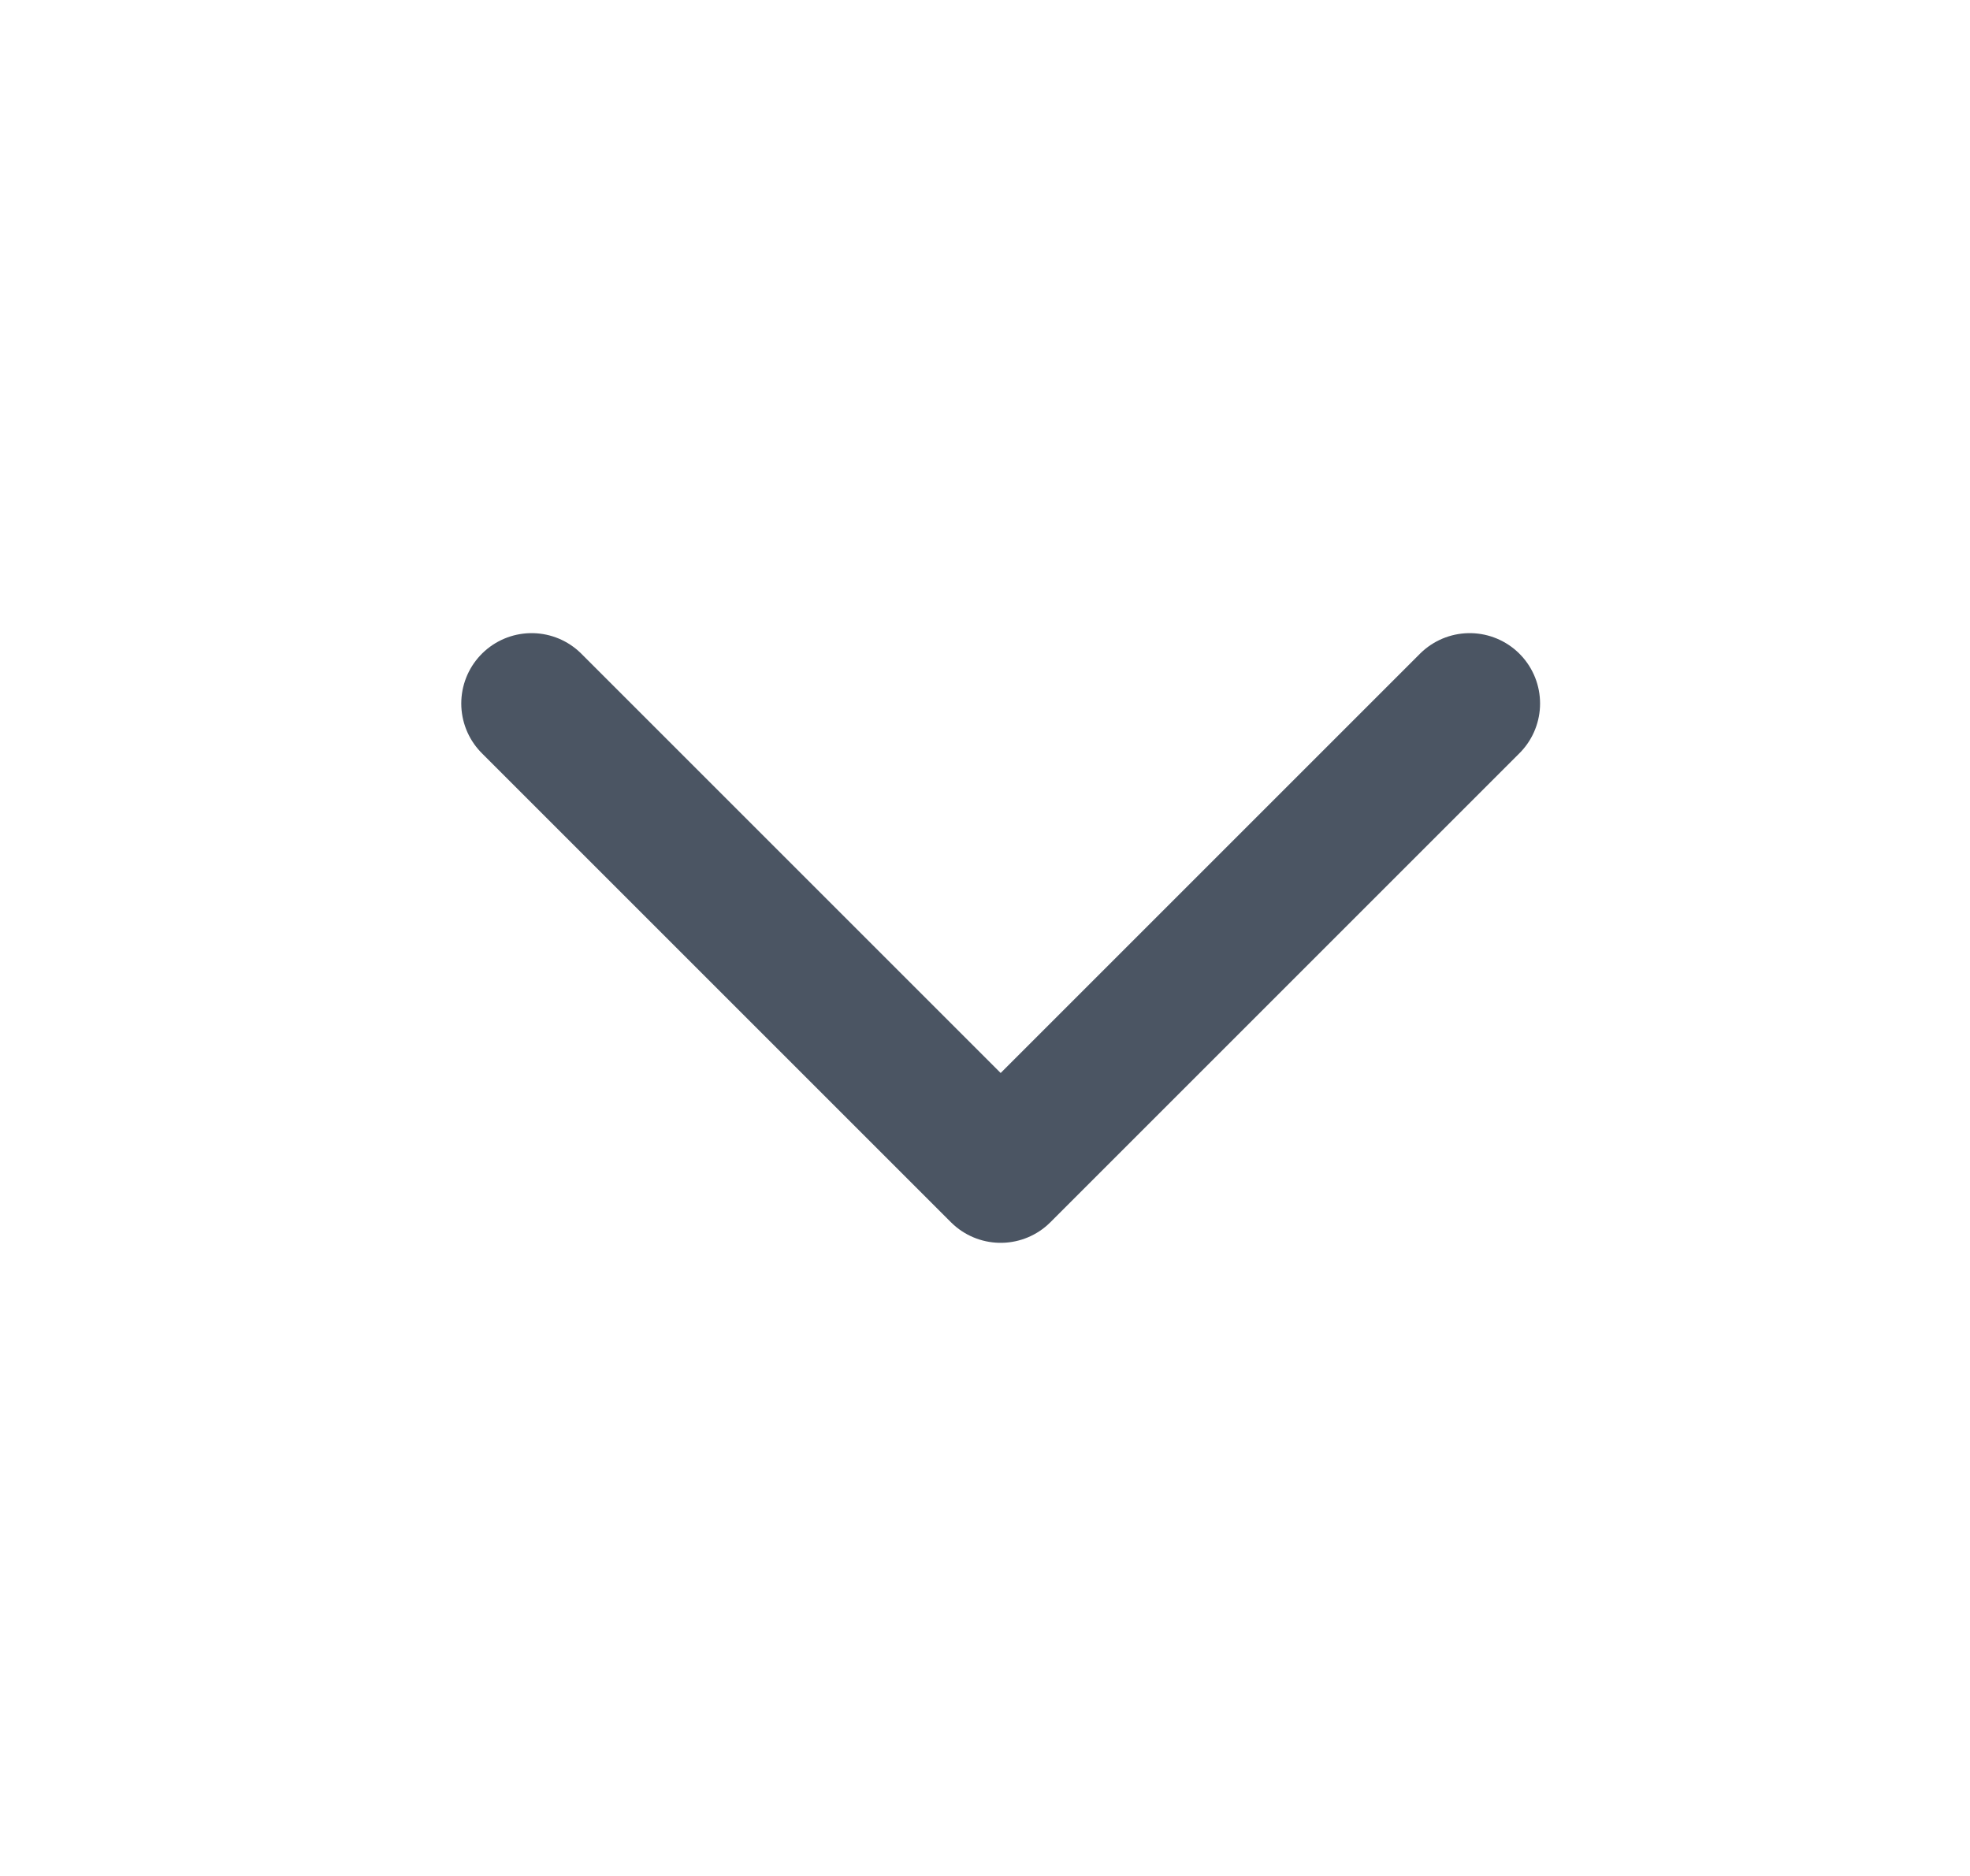
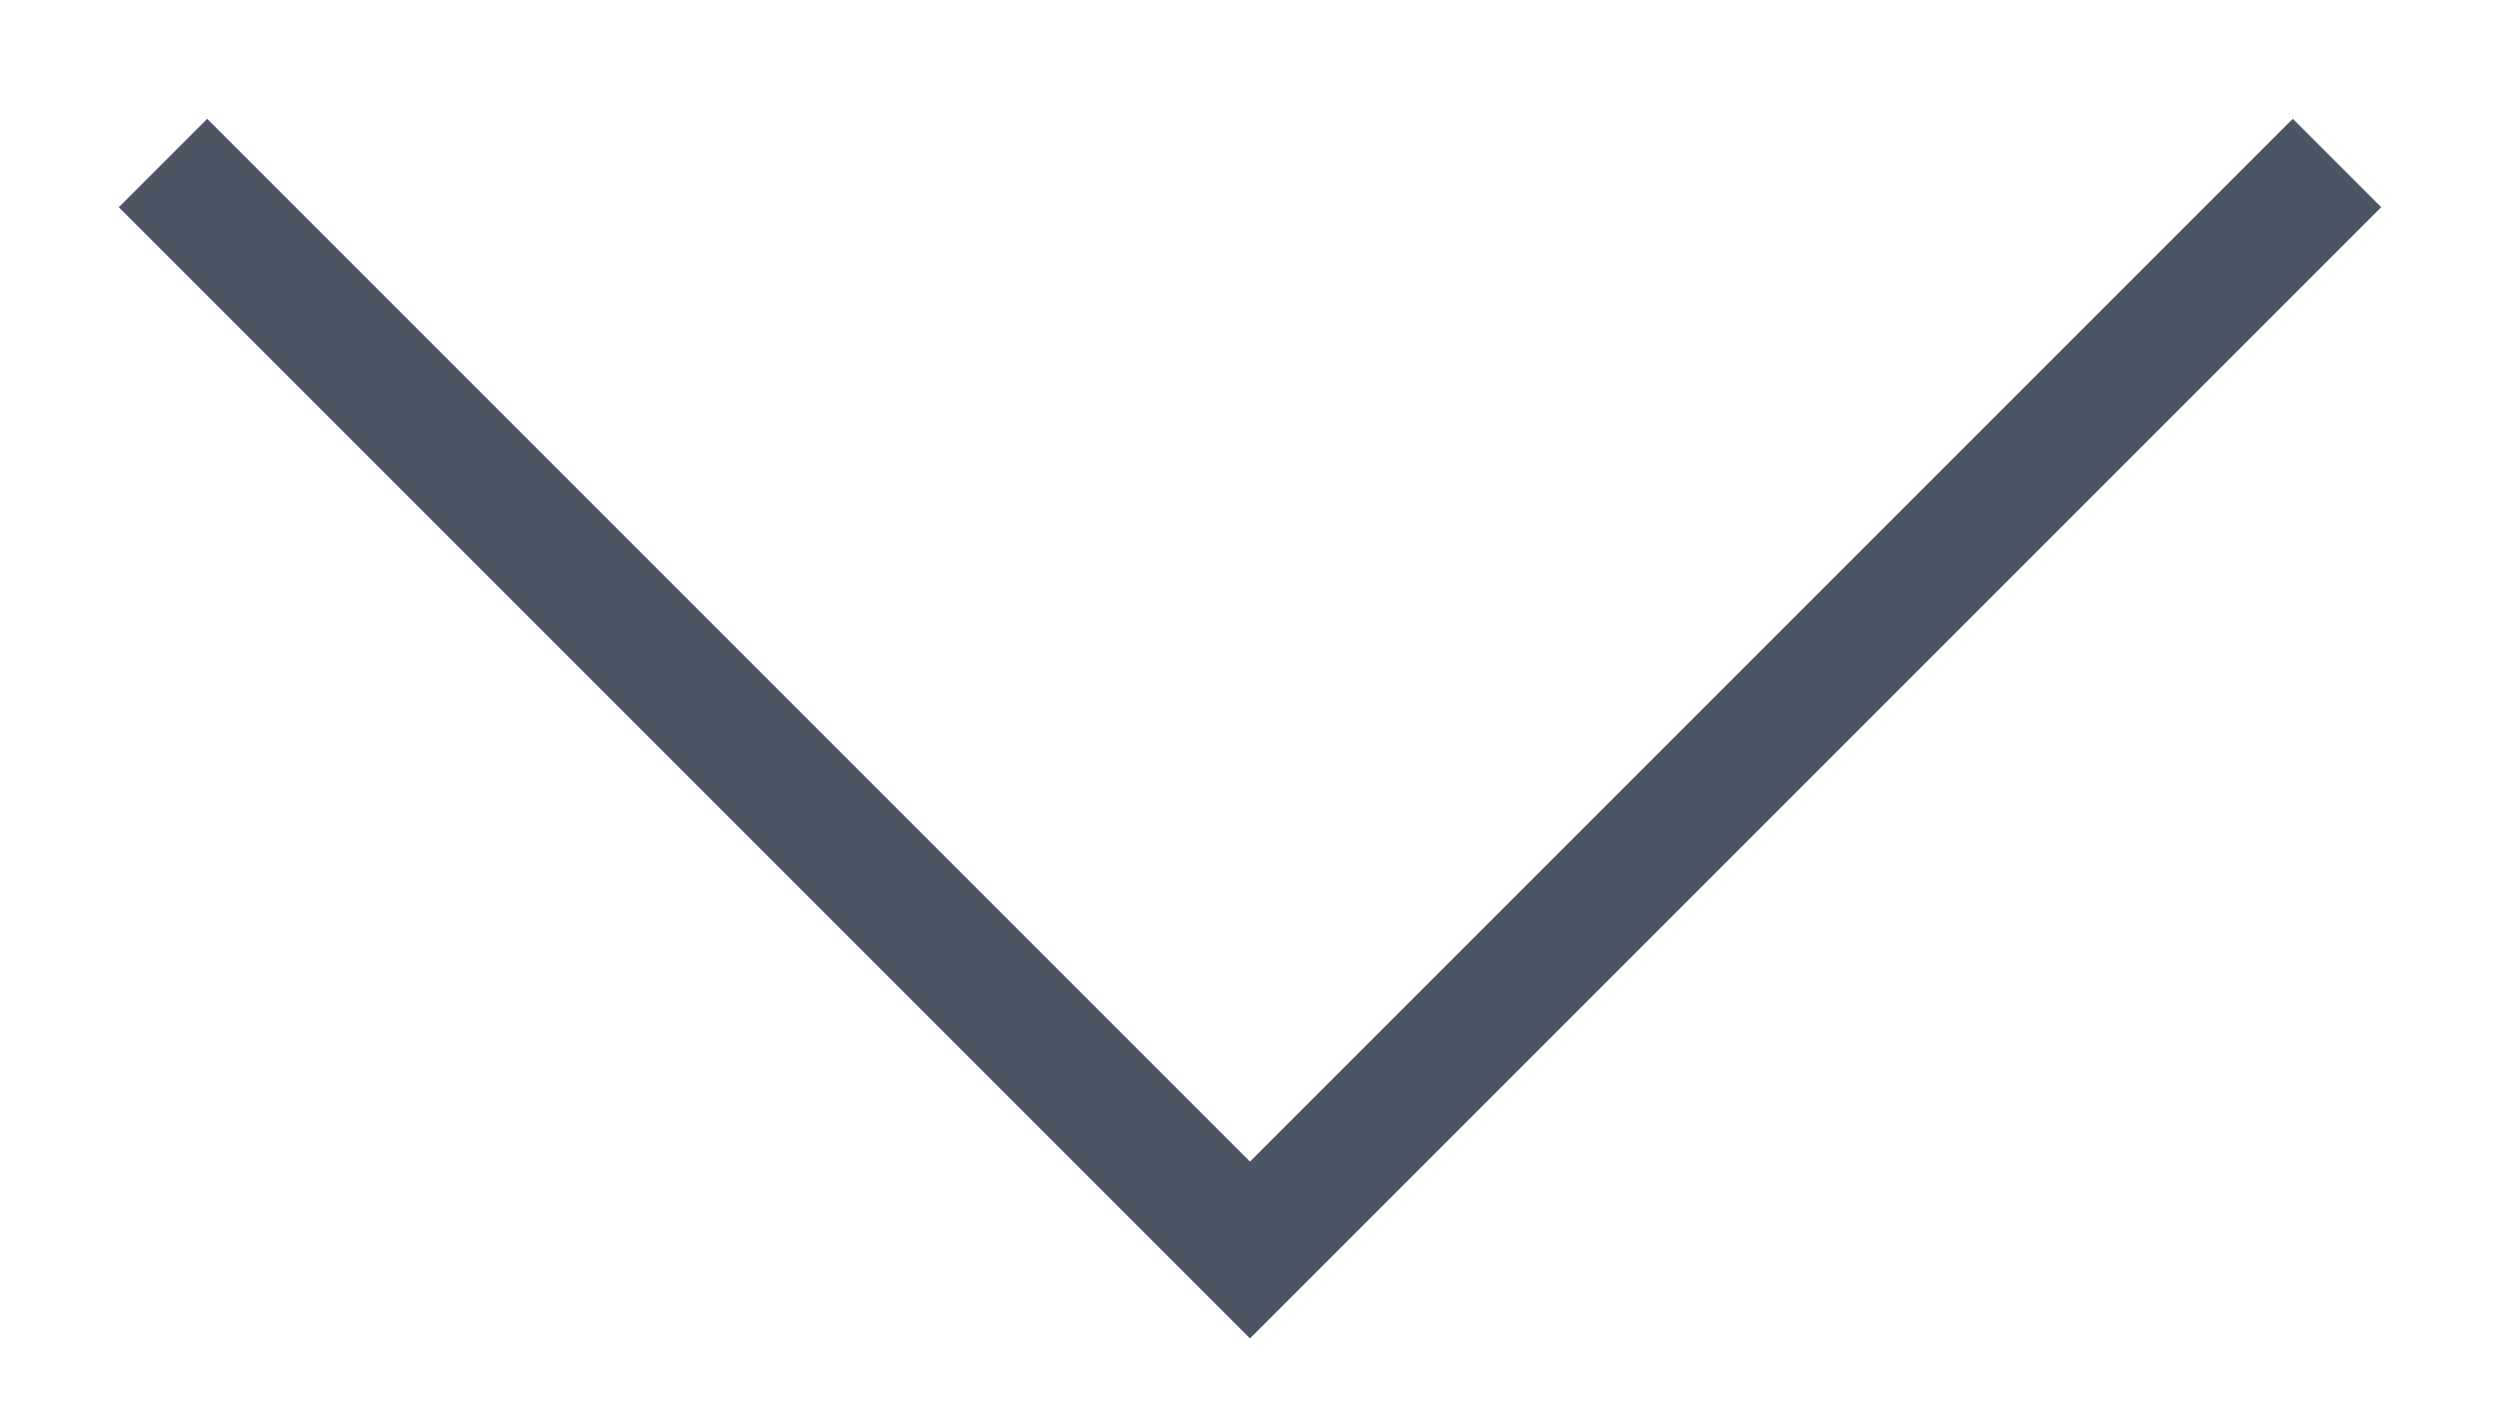
- <svg xmlns="http://www.w3.org/2000/svg" width="21" height="20" viewBox="0 0 21 20" fill="none">
-   <path d="M15.667 7.5L10.667 12.5L5.667 7.5" stroke="#4B5563" stroke-width="1.5" stroke-linecap="round" stroke-linejoin="round" />
+ <svg xmlns="http://www.w3.org/2000/svg" width="20" height="11.304" viewBox="0 0 20 11.304" fill="none" version="1.1" id="svg4">
+   <defs id="defs8" />
+   <path d="M 18.696,1.304 10,10 1.304,1.304" stroke="#4b5563" strokeWidth="2.609" strokeLinecap="round" strokeLinejoin="round" id="path2" />
</svg>
